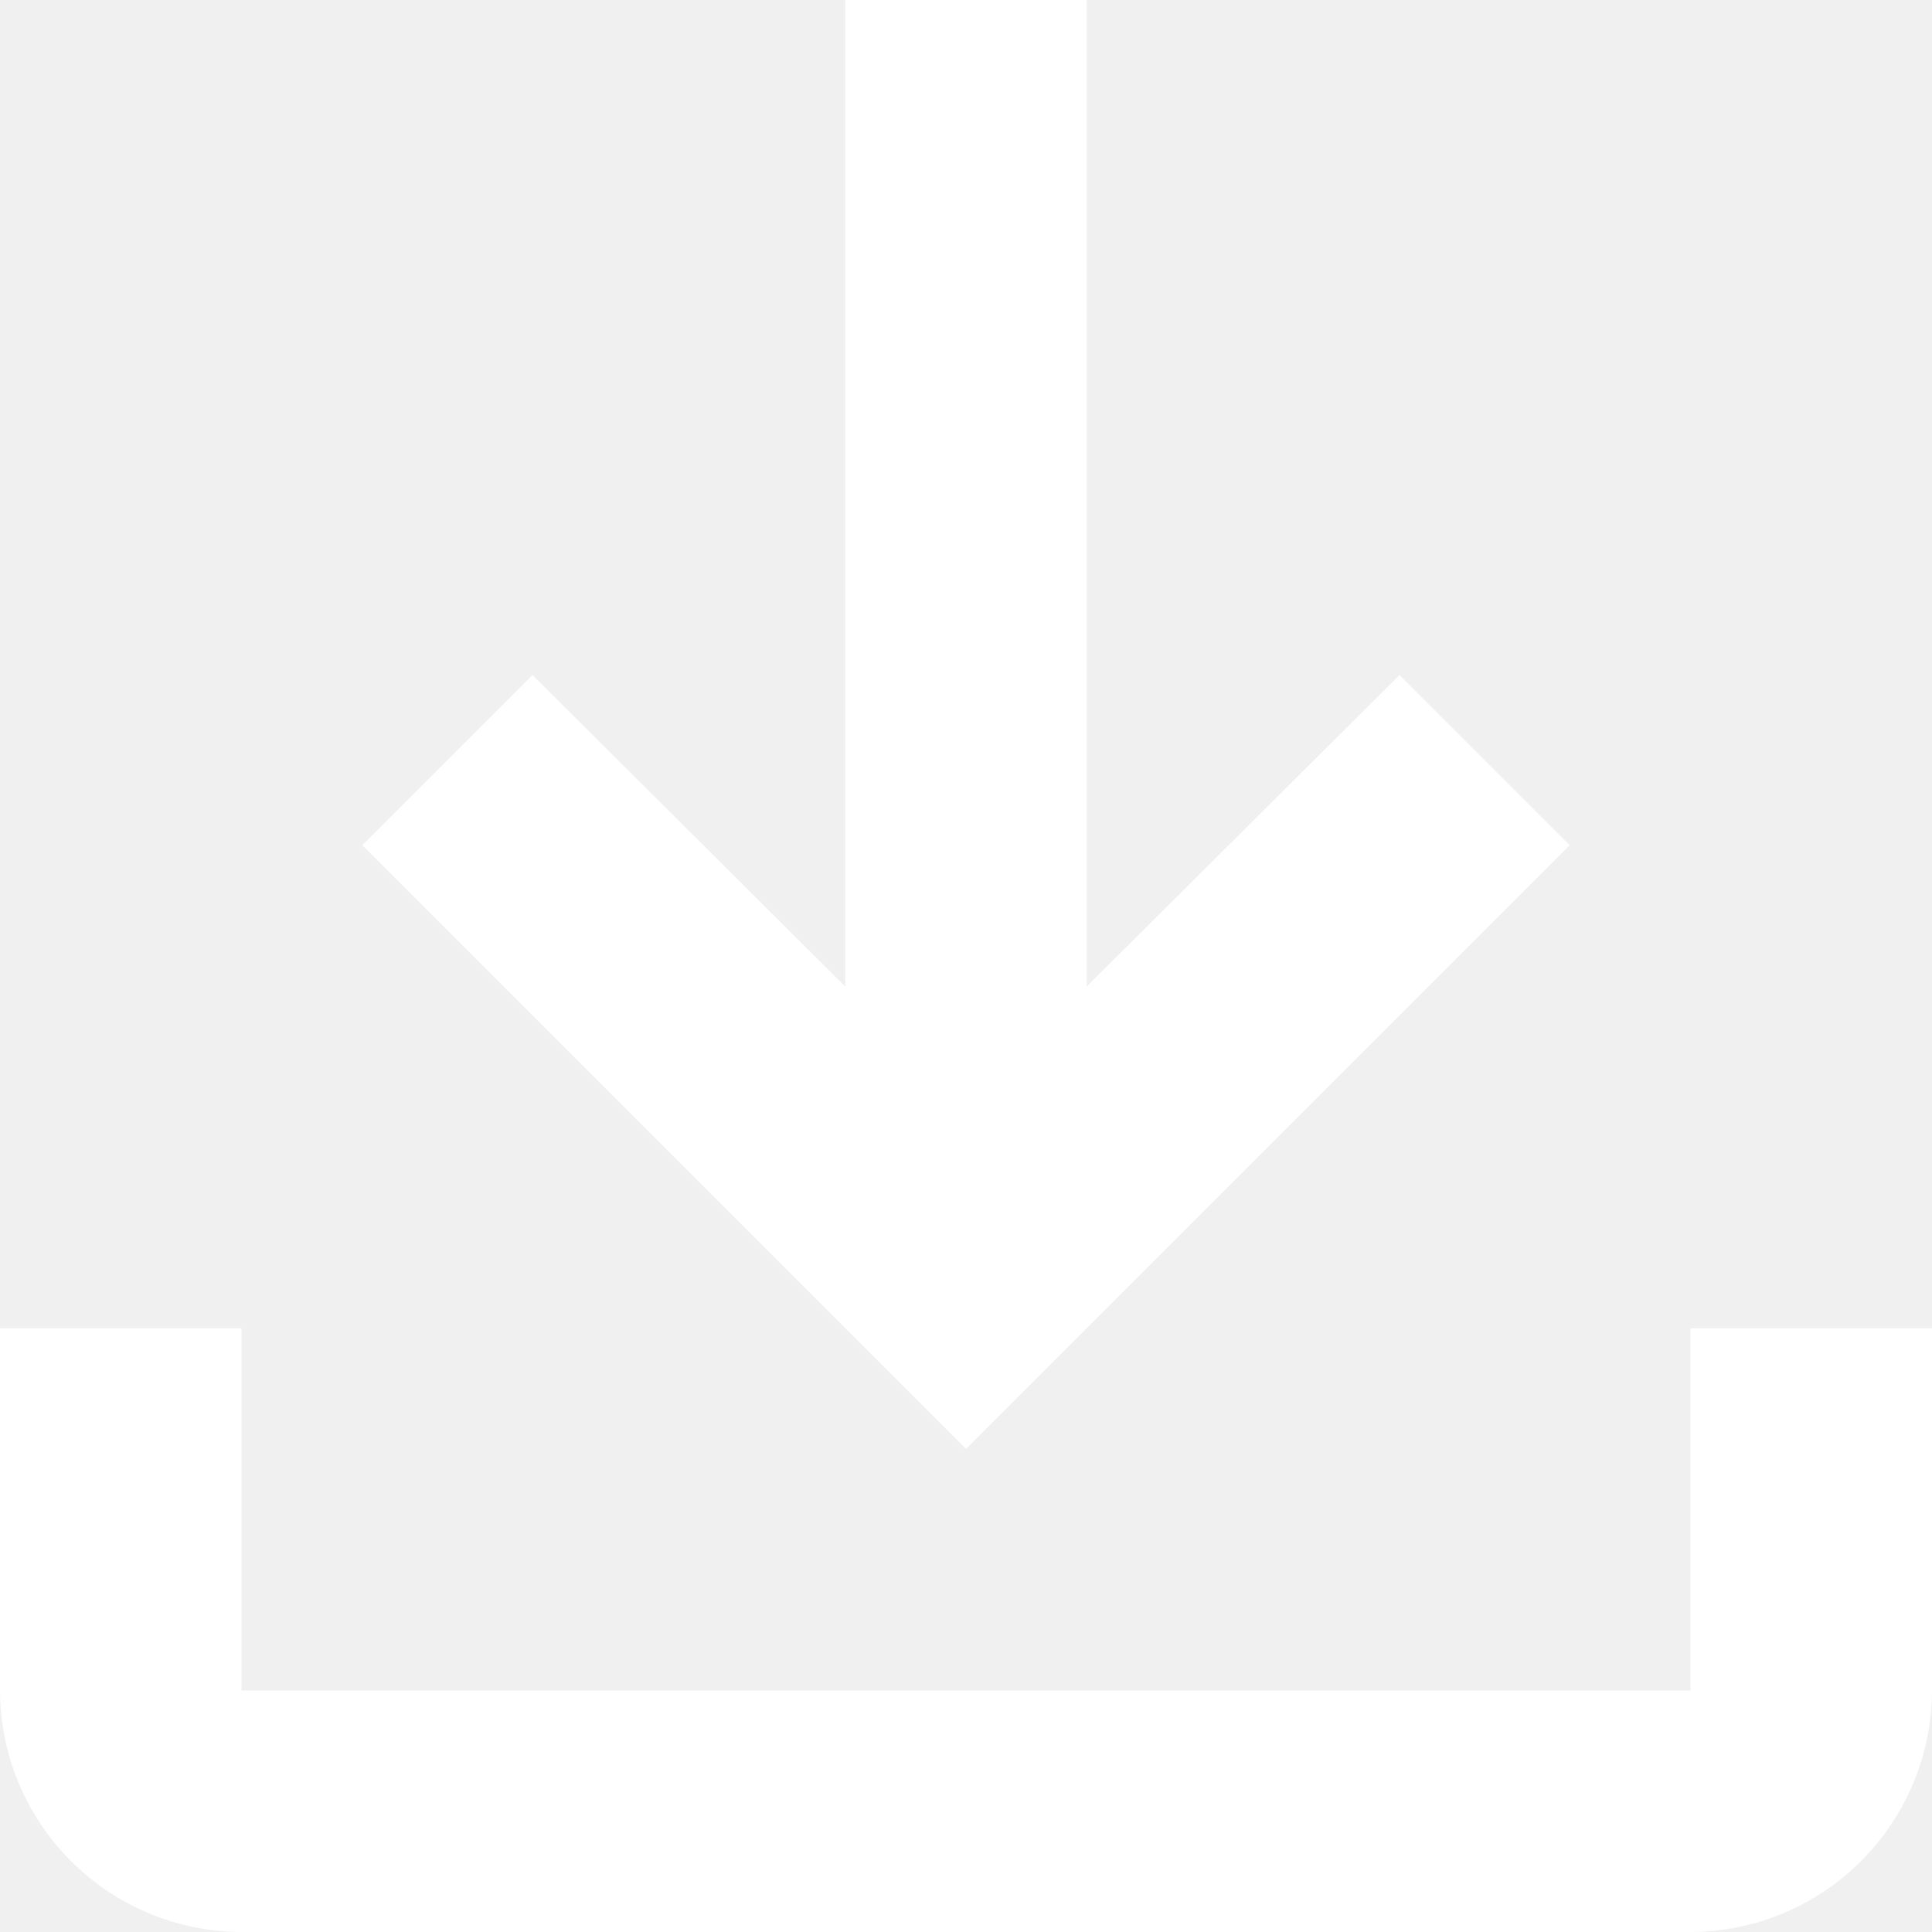
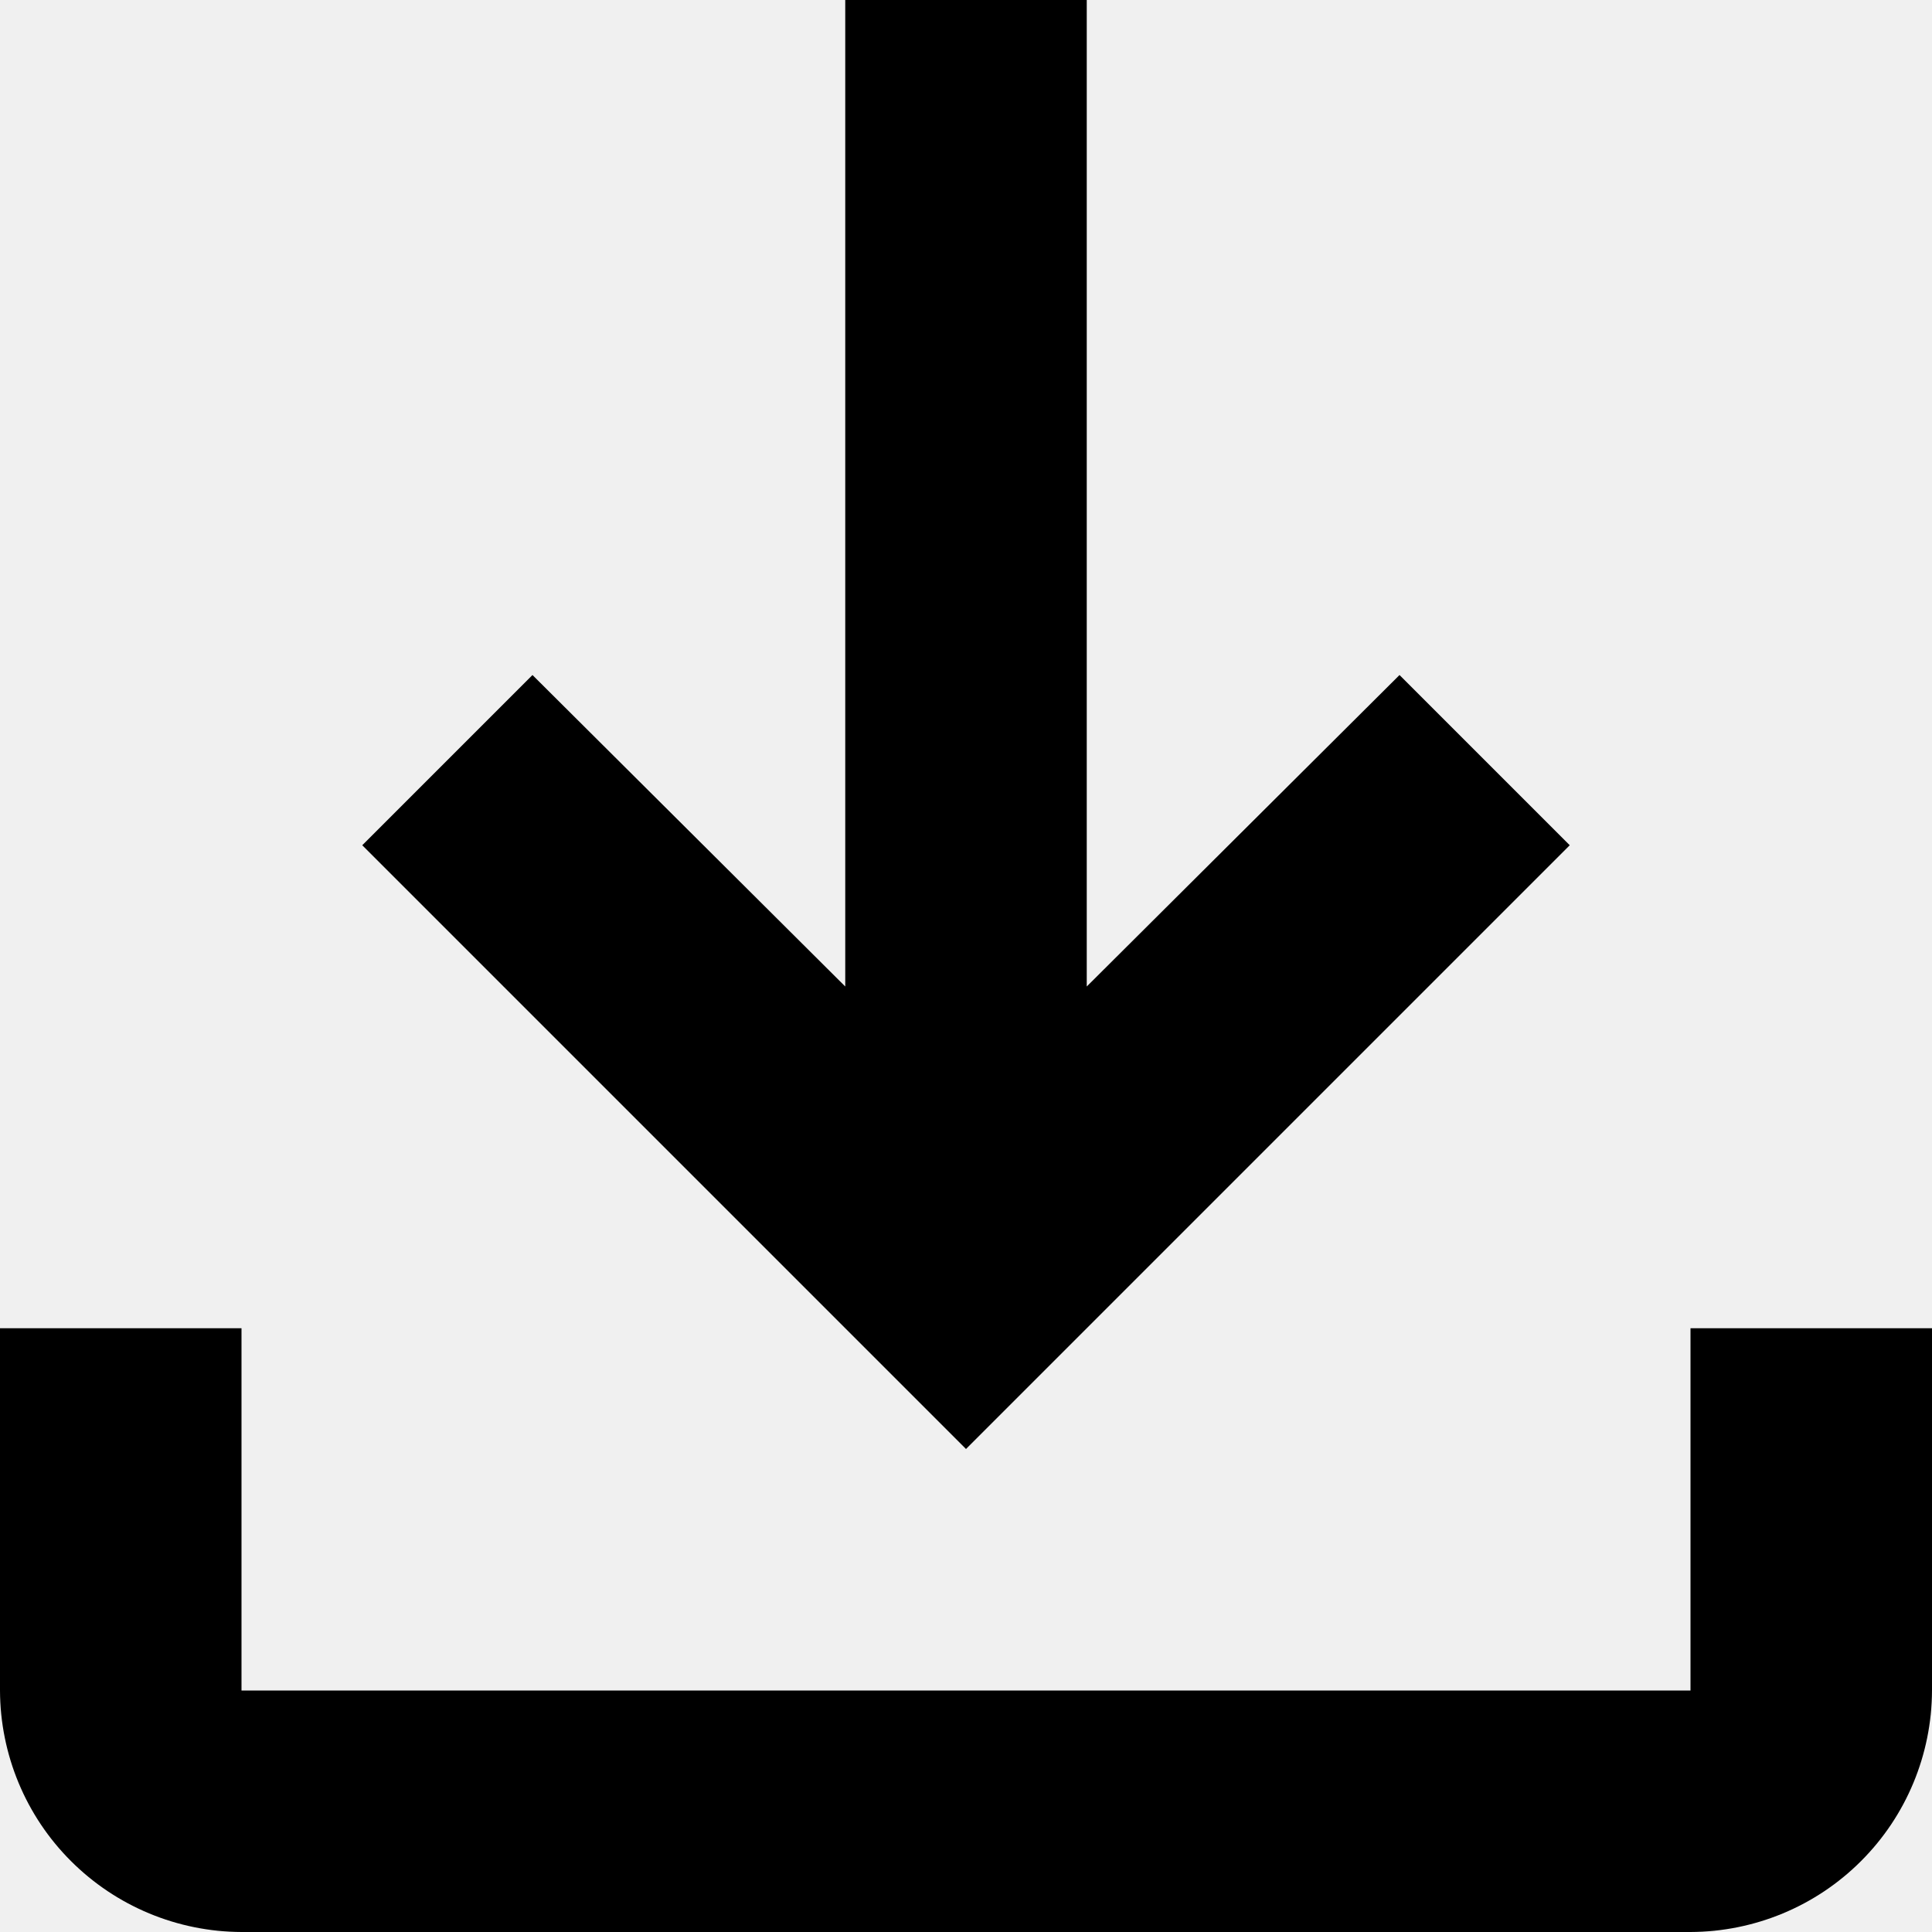
<svg xmlns="http://www.w3.org/2000/svg" viewBox="0 0 18 18">
-   <path d="M15.75 12.375V15.75H2.25V12.375H0V15.75C0.002 16.346 0.239 16.918 0.661 17.339C1.083 17.761 1.654 17.998 2.25 18H15.75C16.346 17.998 16.918 17.761 17.339 17.339C17.761 16.918 17.998 16.346 18 15.75V12.375H15.75ZM14.625 7.875L13.039 6.289L10.125 9.191V0H7.875V9.191L4.961 6.289L3.375 7.875L9 13.5L14.625 7.875Z" fill="white" />
+   <path d="M15.75 12.375V15.75H2.25V12.375H0V15.75C0.002 16.346 0.239 16.918 0.661 17.339C1.083 17.761 1.654 17.998 2.25 18H15.75C16.346 17.998 16.918 17.761 17.339 17.339C17.761 16.918 17.998 16.346 18 15.75V12.375H15.75ZM14.625 7.875L13.039 6.289L10.125 9.191V0H7.875V9.191L4.961 6.289L3.375 7.875L9 13.5L14.625 7.875Z" fill="currentColor" />
</svg>
